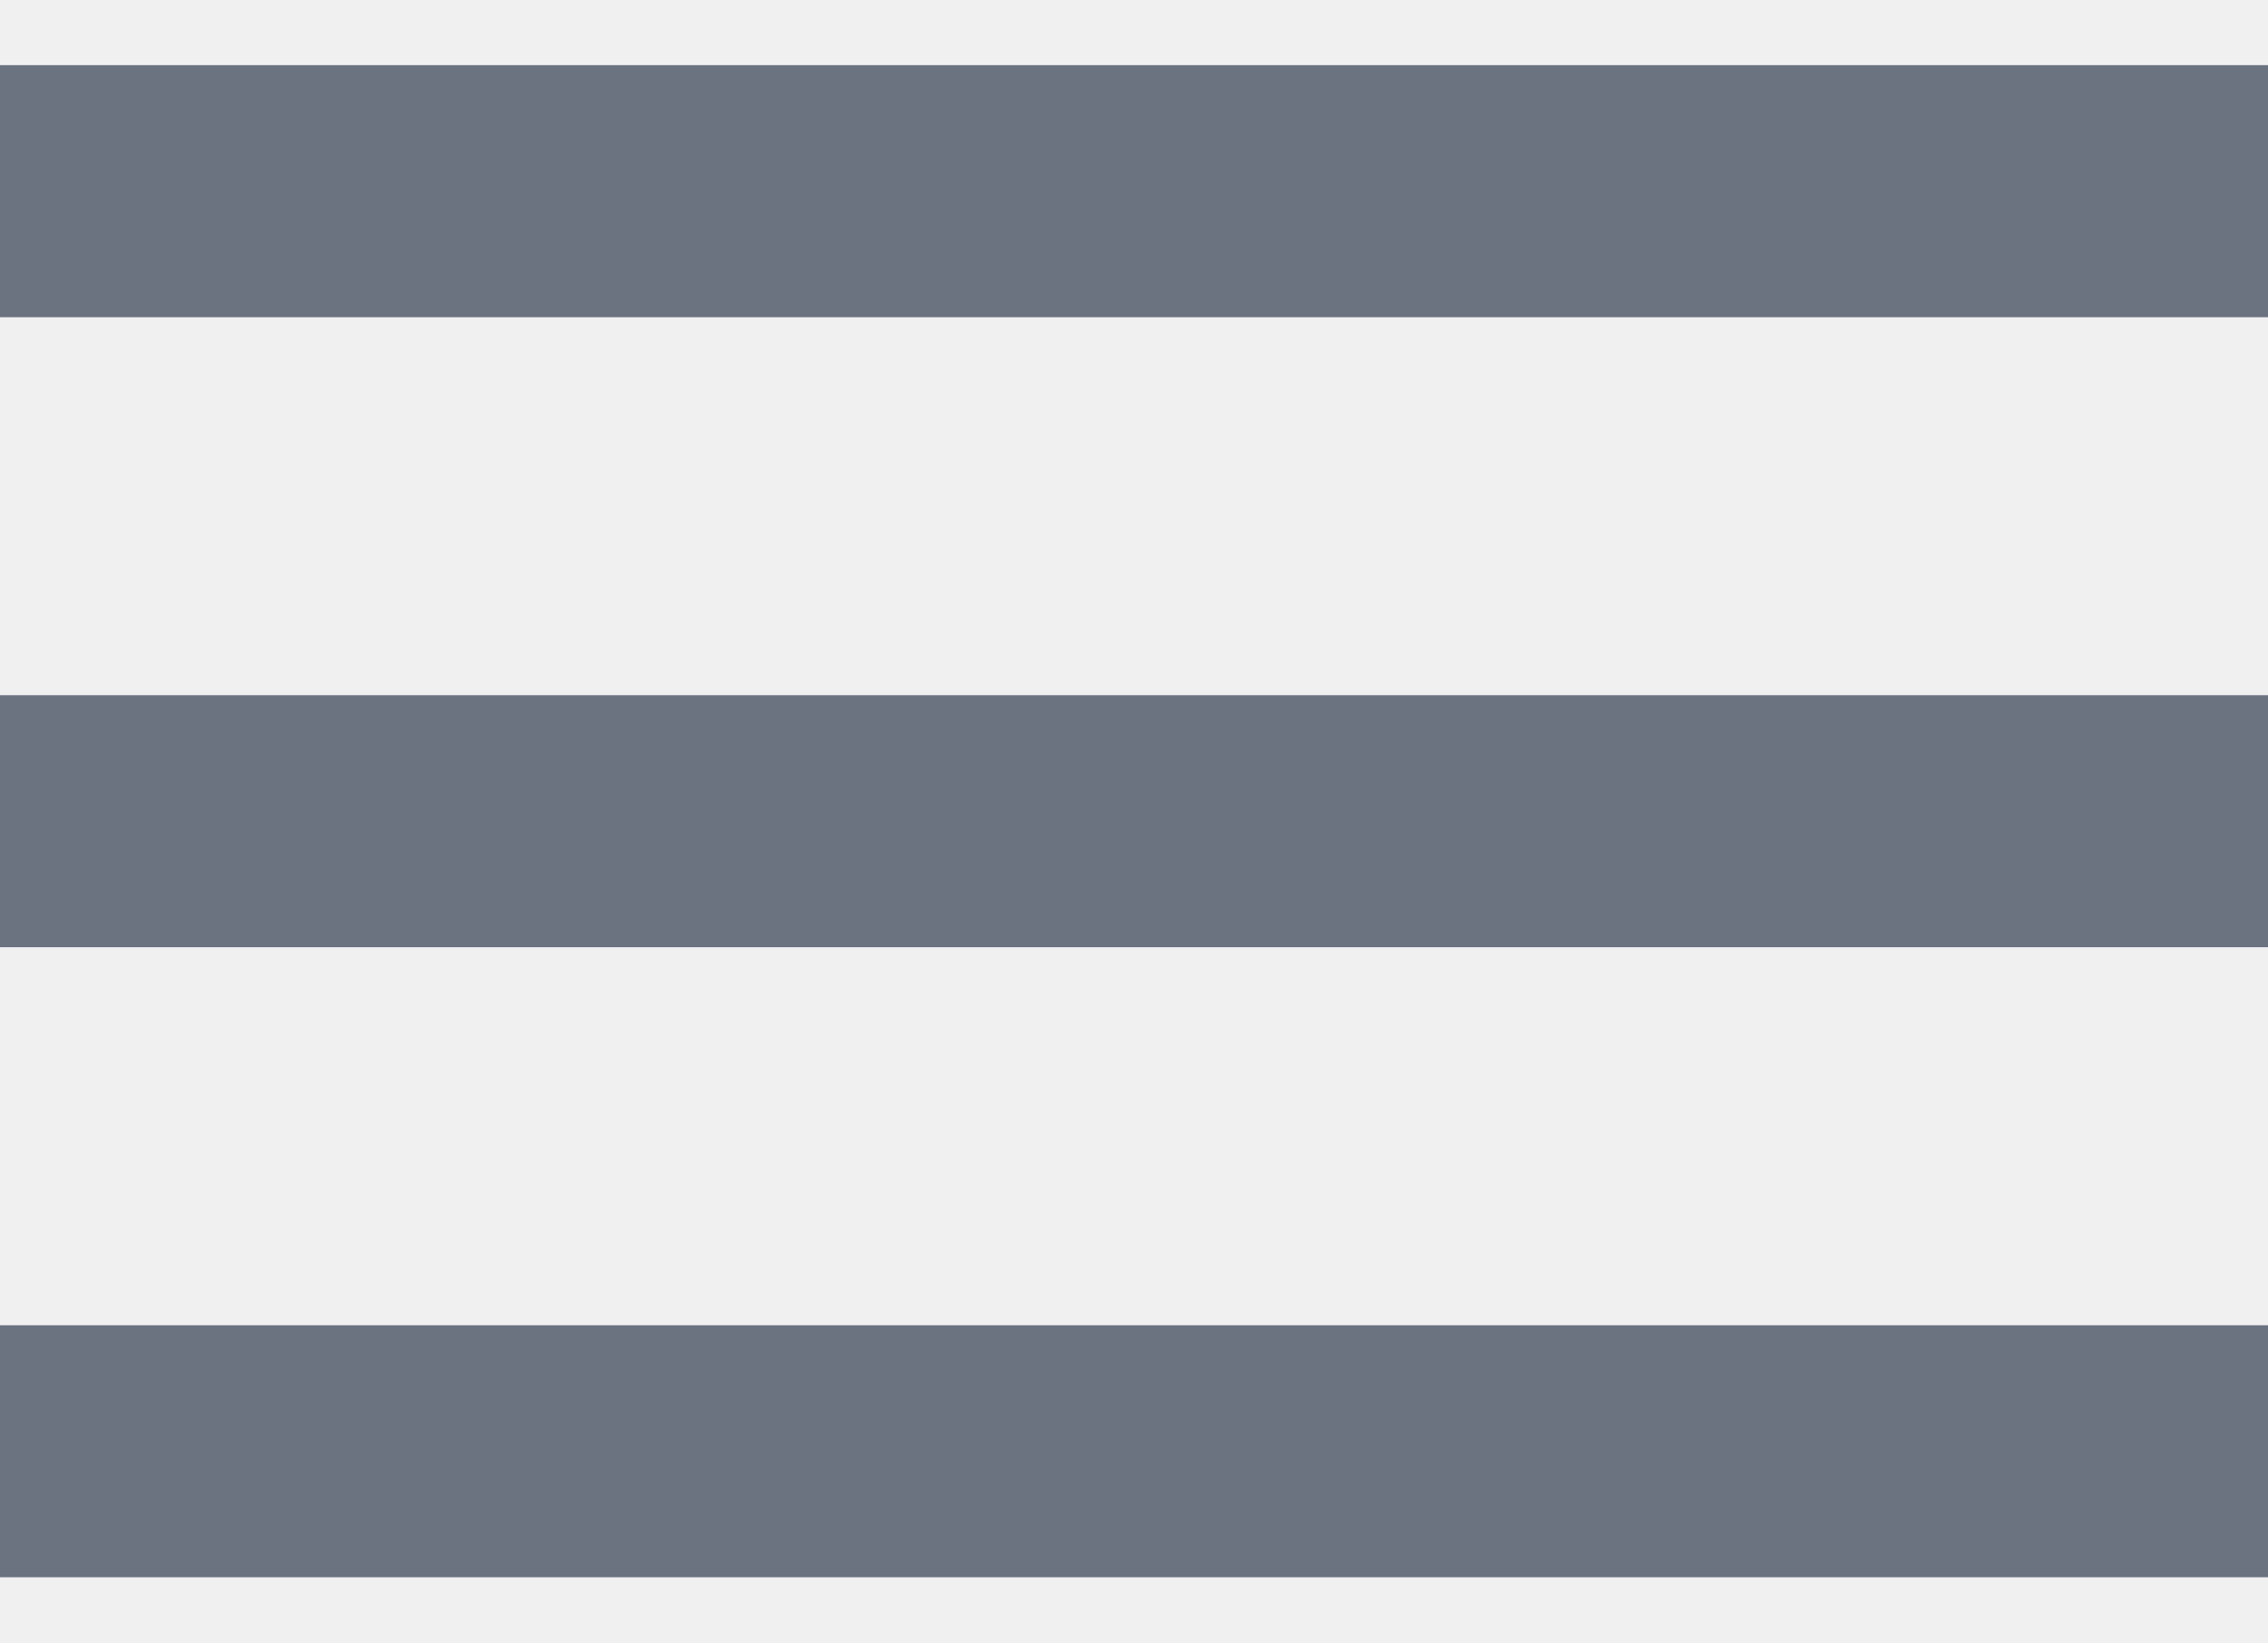
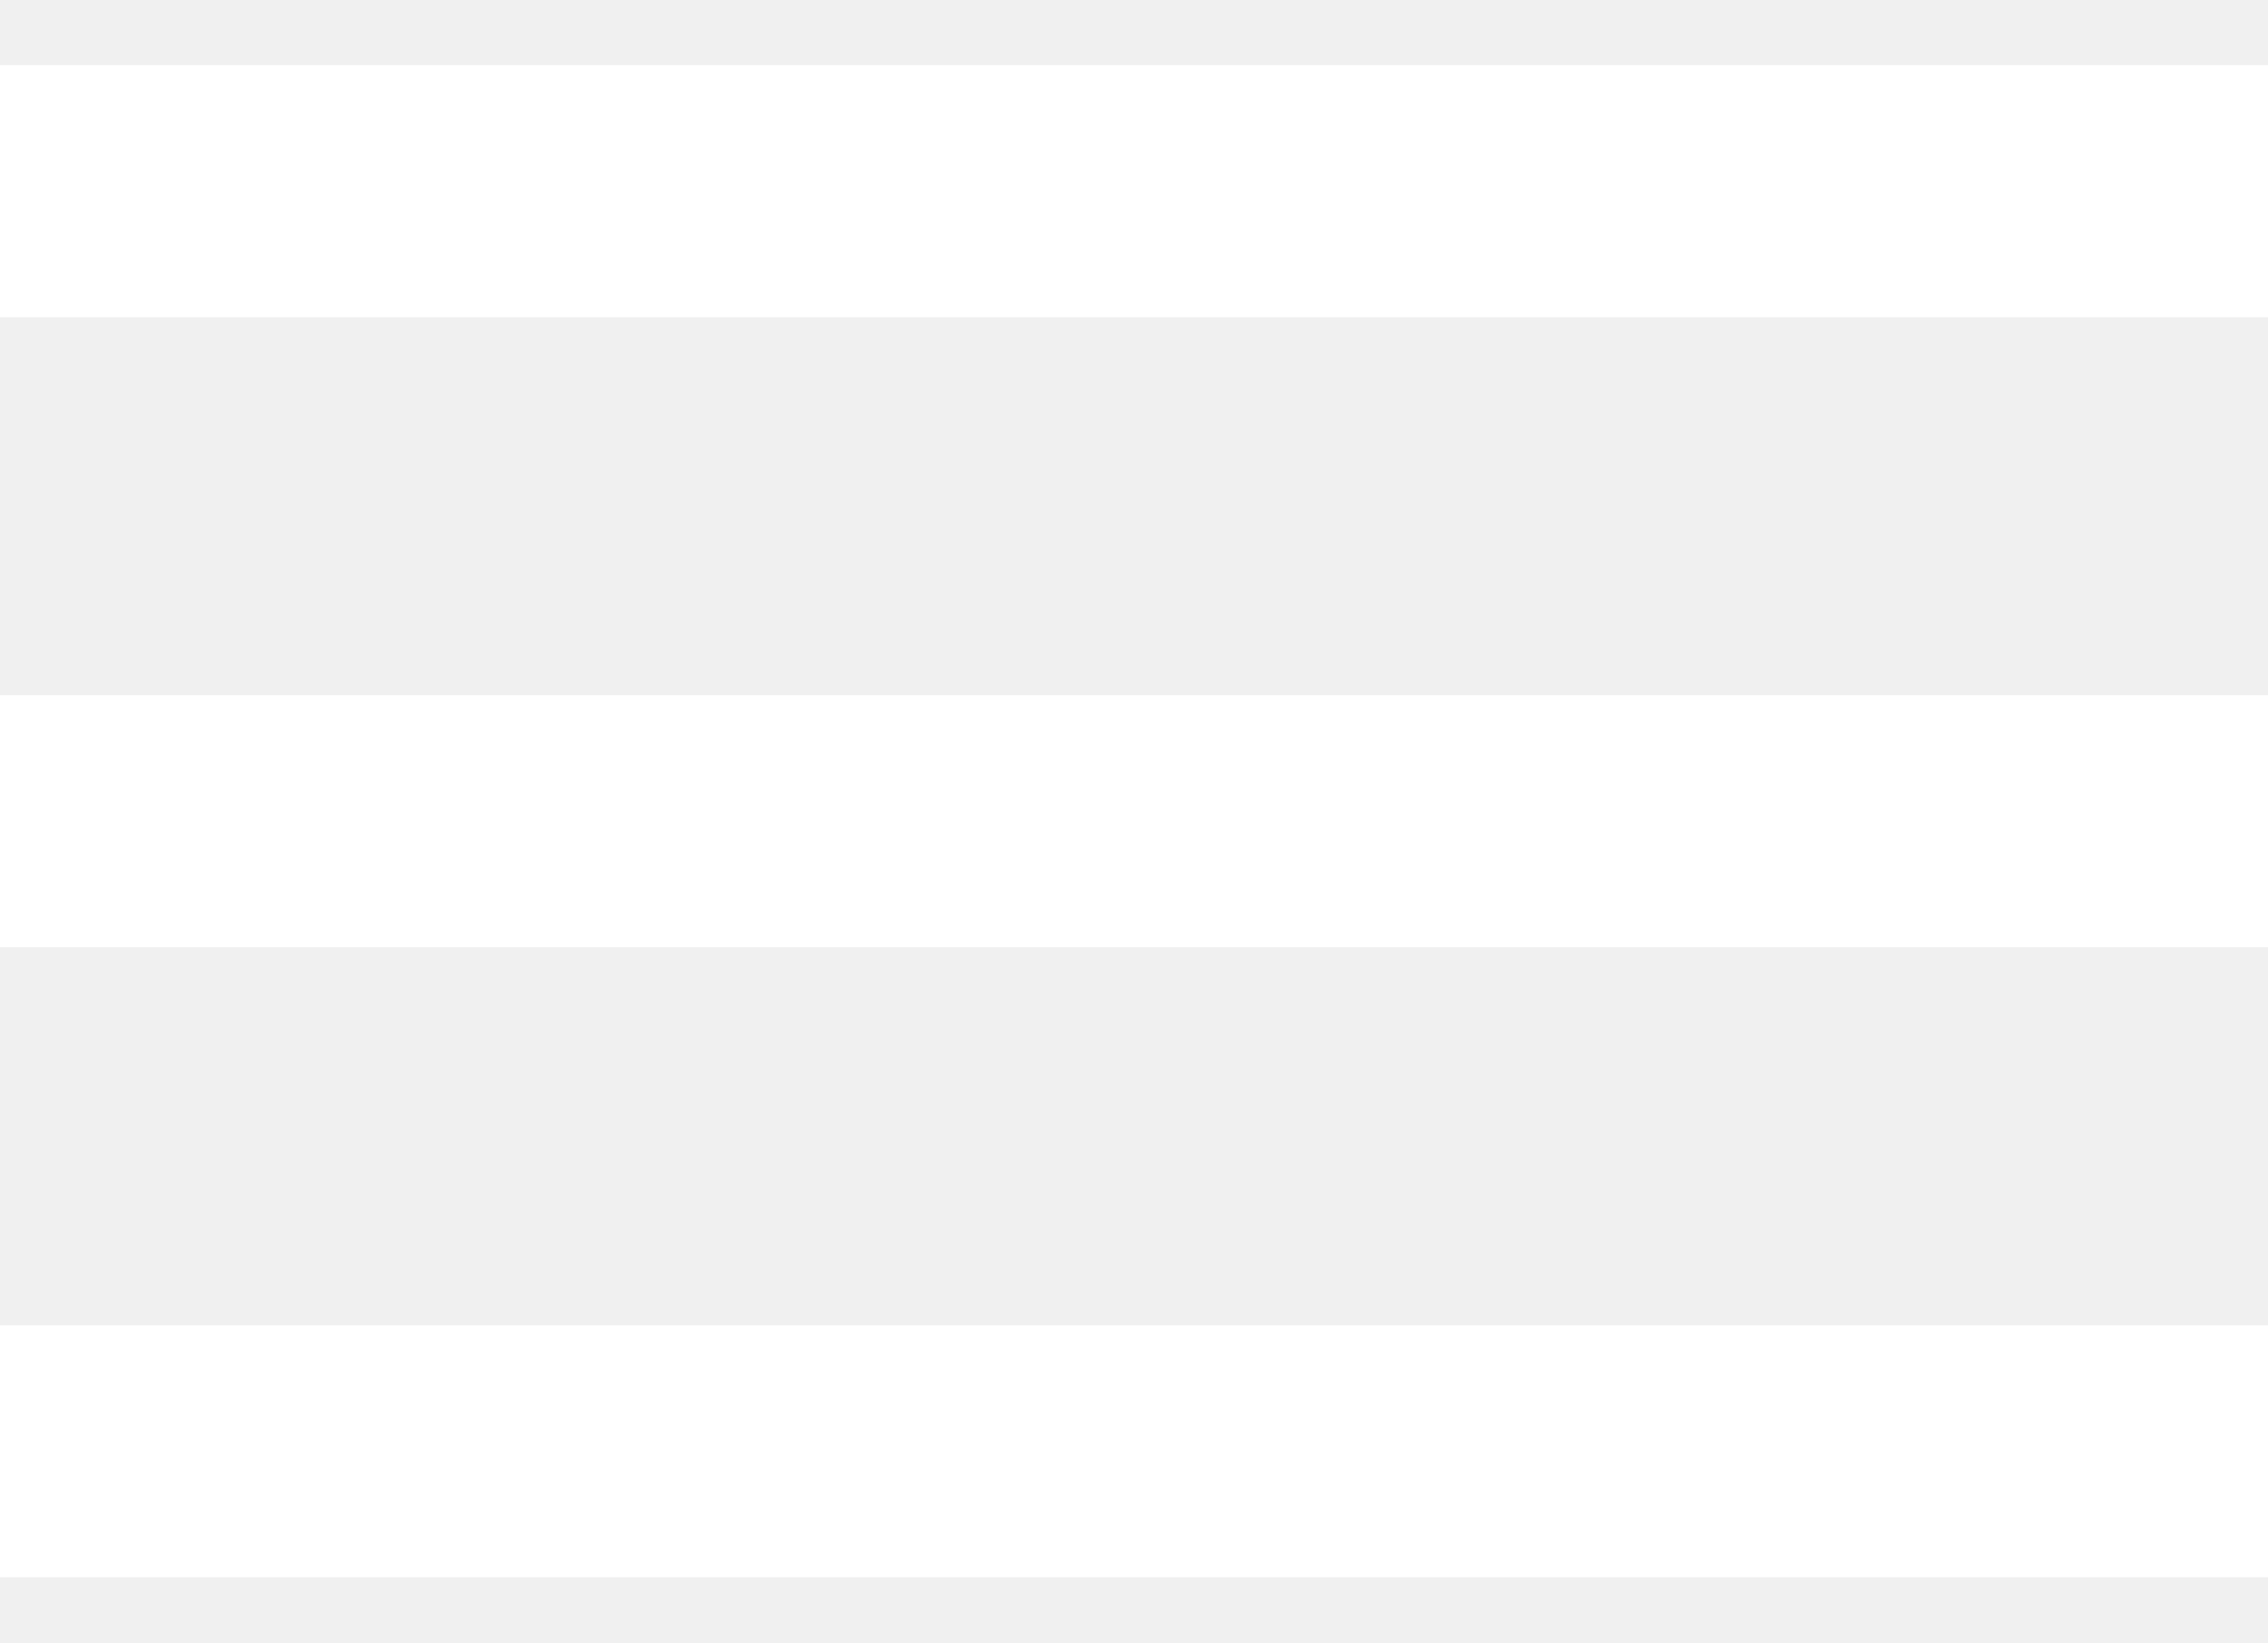
<svg xmlns="http://www.w3.org/2000/svg" width="29" height="21" viewBox="0 0 29 21" fill="none">
-   <path d="M0 20.167H29V16.945H0V20.167ZM0 12.111H29V8.889H0V12.111ZM0 0.833V4.056H29V0.833H0Z" fill="rgba(107, 114, 128, 1)" />
+   <path d="M0 20.167H29V16.945H0V20.167ZM0 12.111H29V8.889H0V12.111ZM0 0.833V4.056H29V0.833H0Z" fill="#fff" />
</svg>
